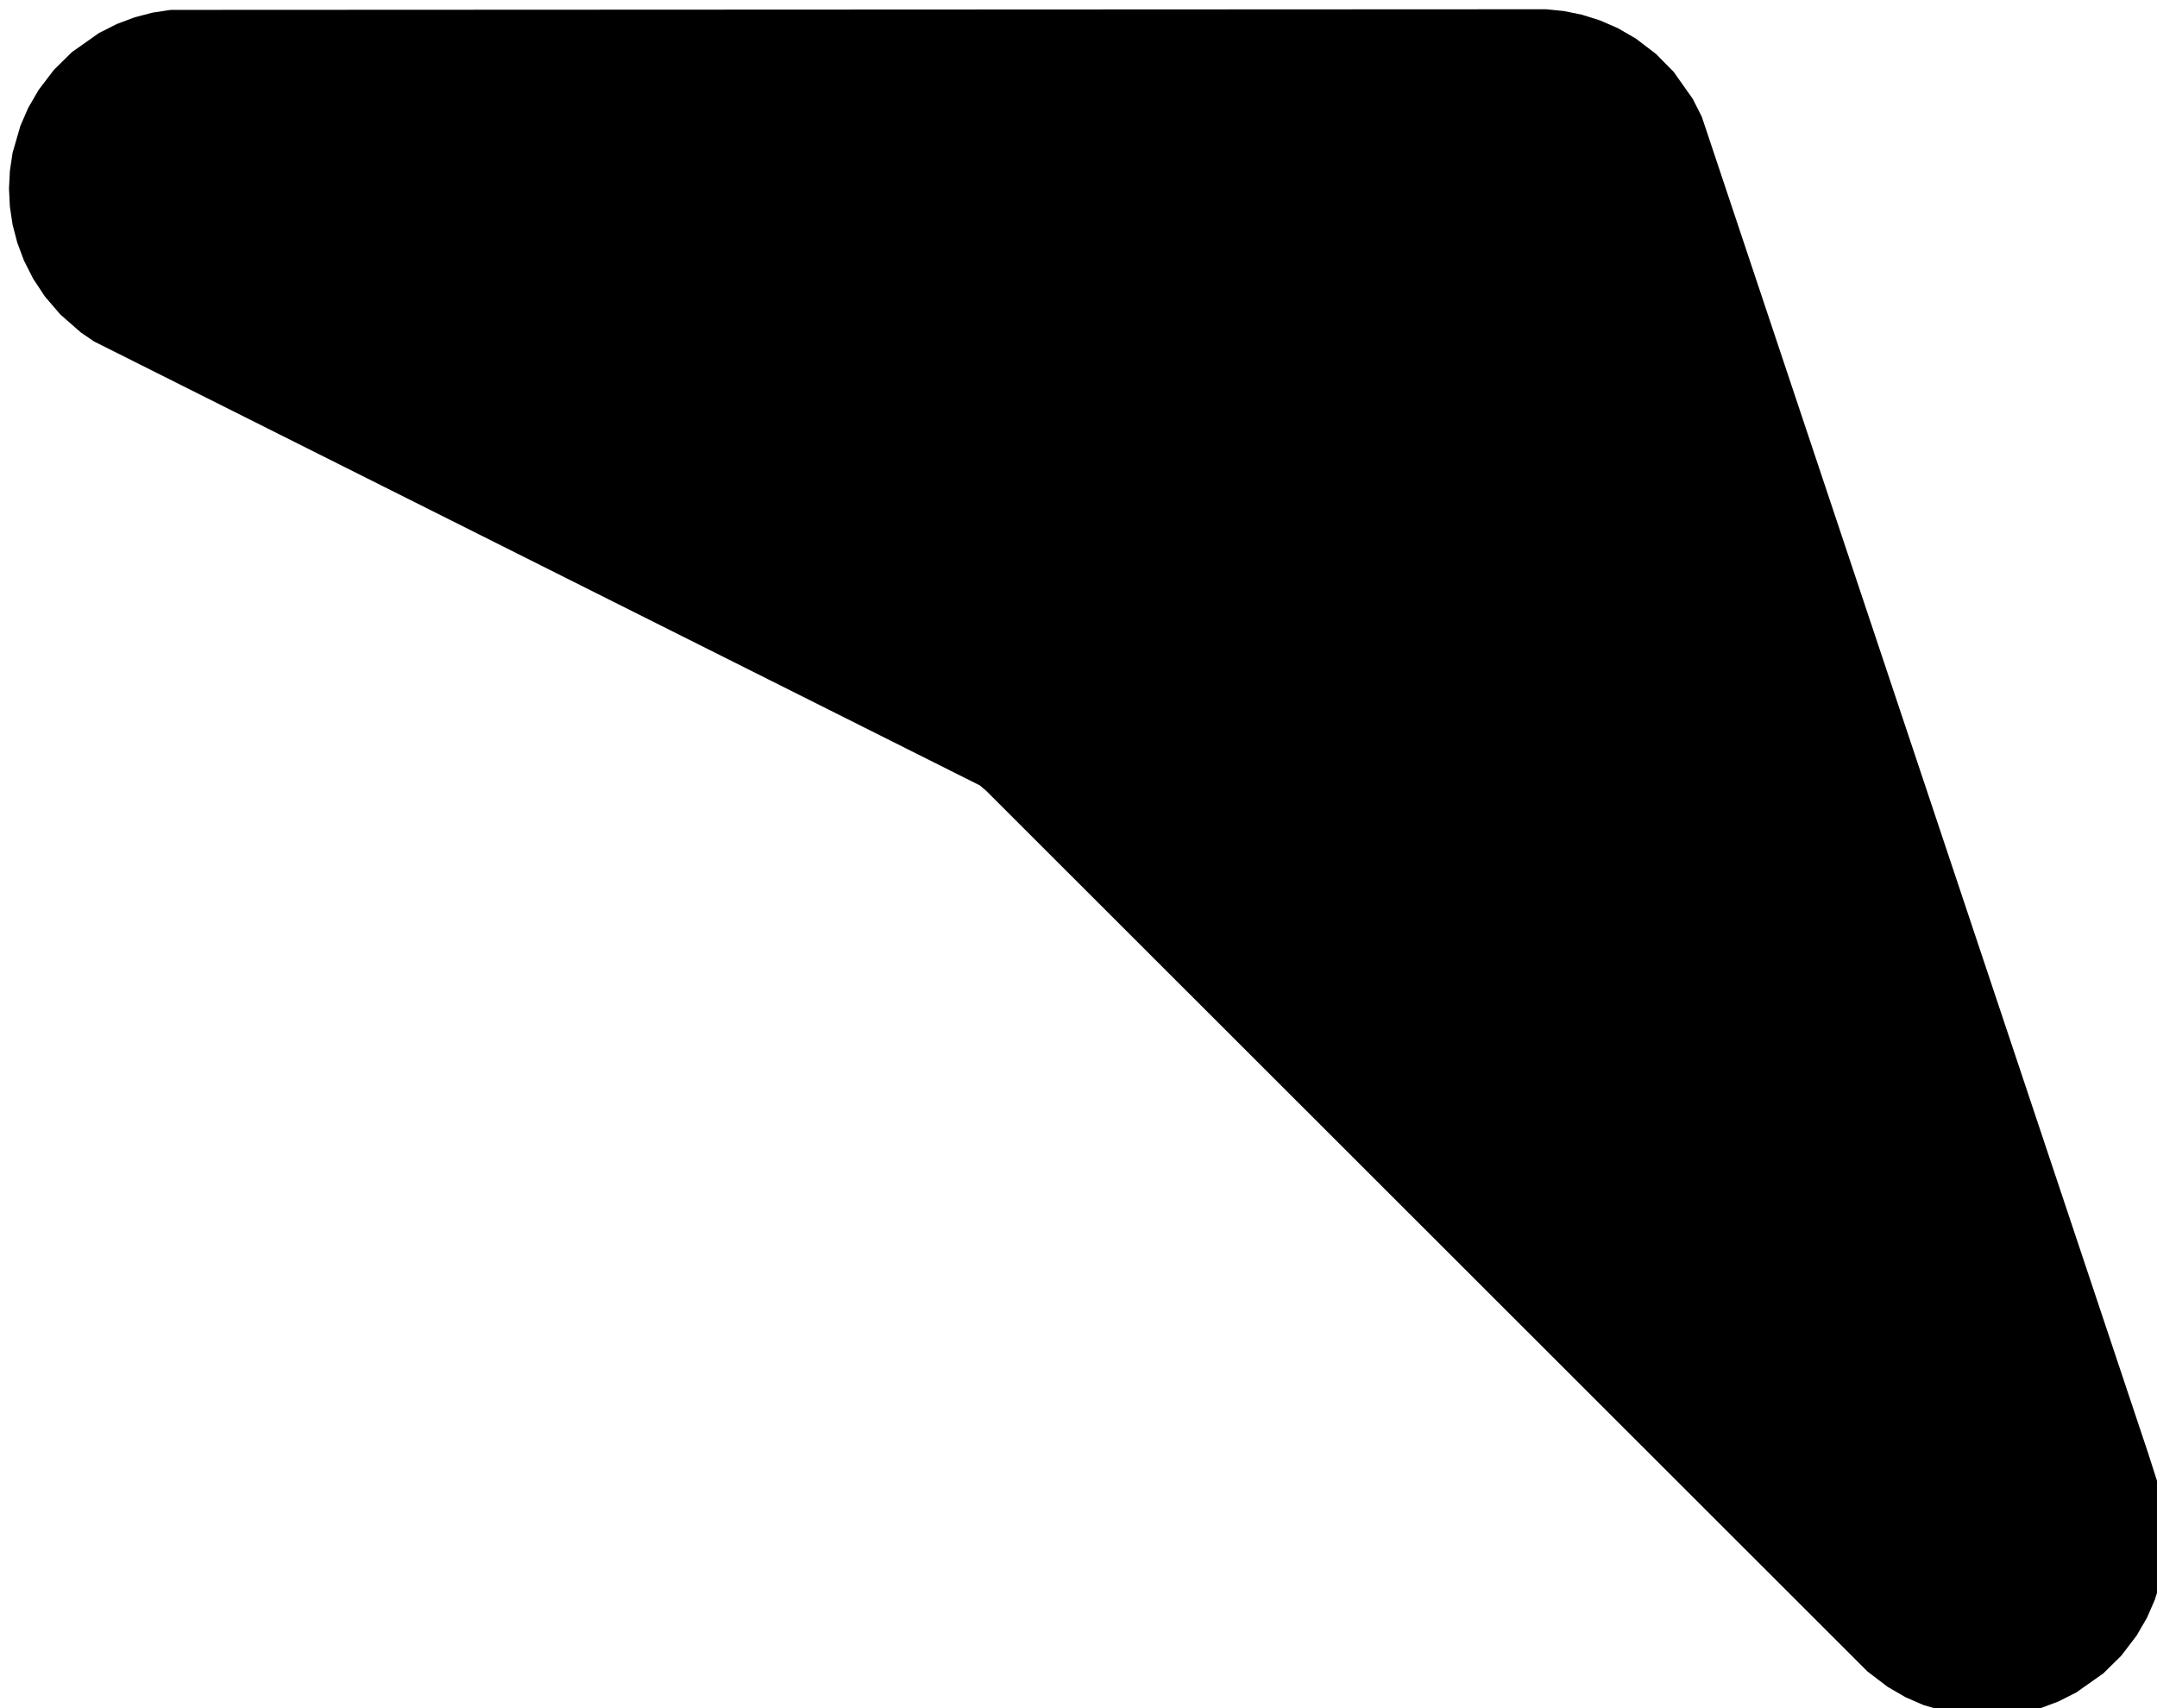
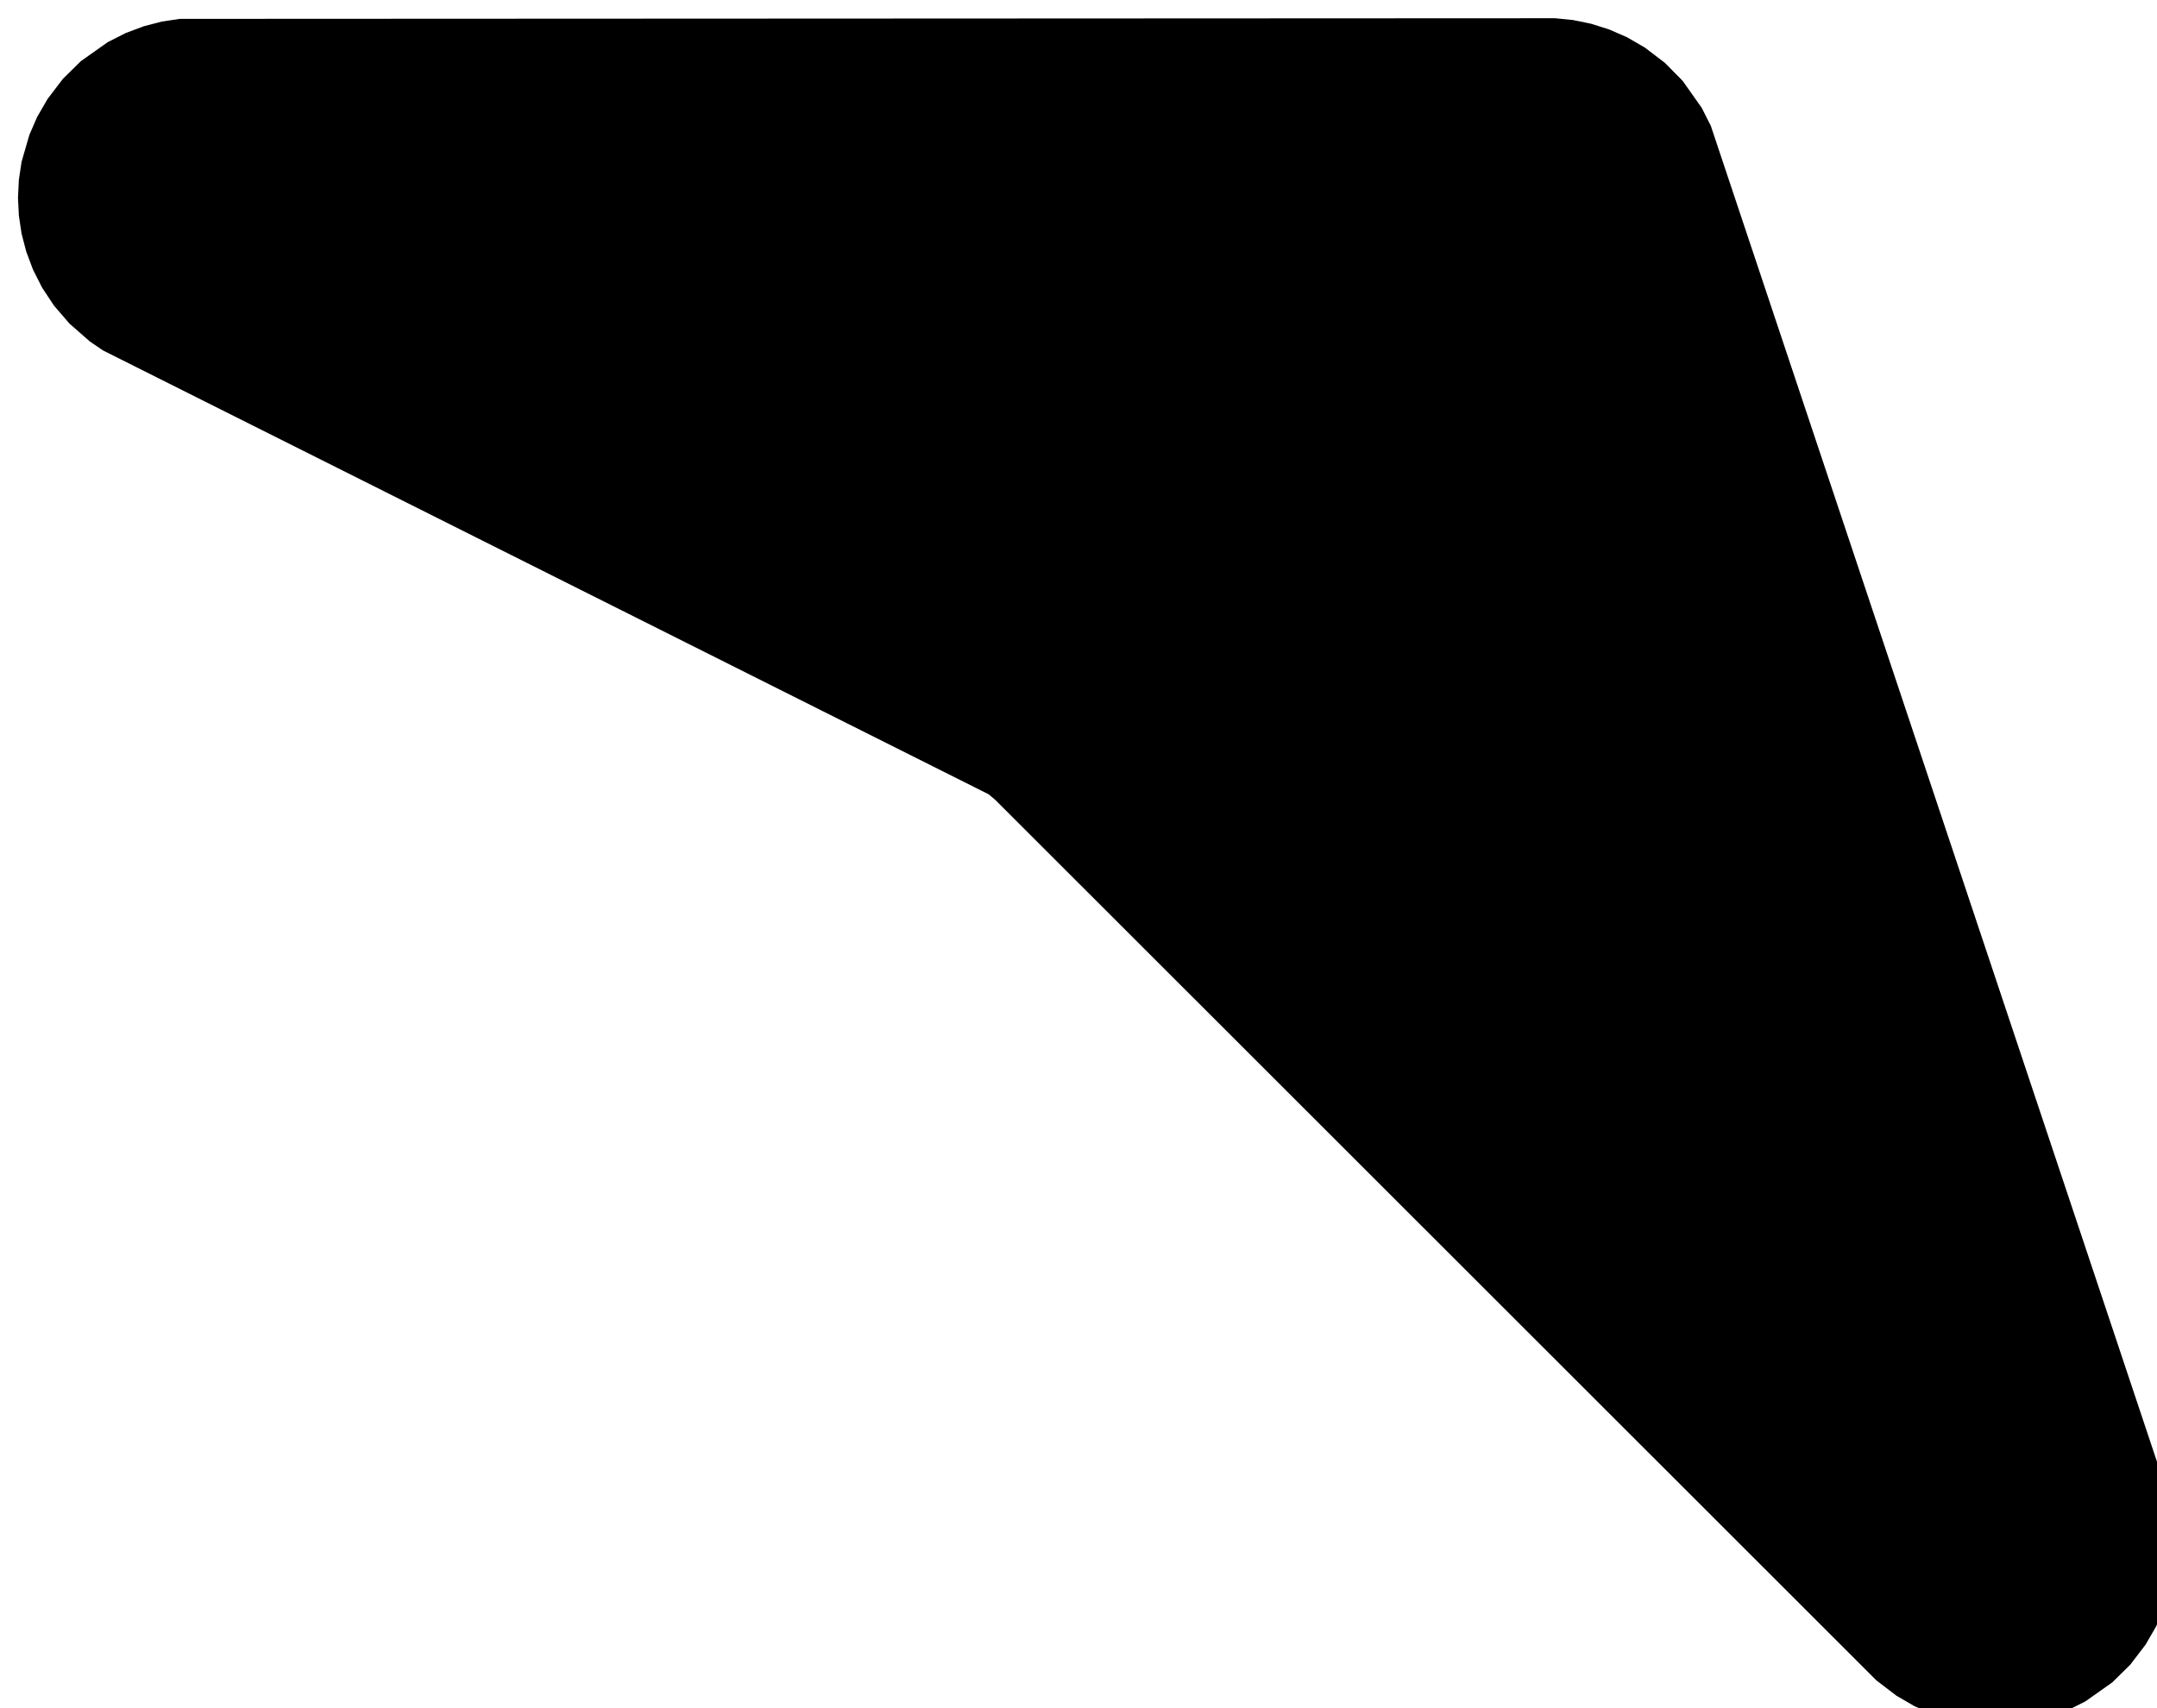
<svg xmlns="http://www.w3.org/2000/svg">
-   <path fill-rule="evenodd" d="M1.00,21.00 L1.10,23.00 L1.40,25.00 L1.92,27.00 L2.67,29.00 L3.68,31.00 L5.00,33.00 L6.72,35.00 L9.00,37.00 L10.47,38.00 L109.00,87.39 L109.72,88.00 L207.77,186.00 L210.00,187.70 L212.00,188.86 L214.00,189.73 L217.00,190.60 L219.00,190.90 L221.00,191.00 L223.00,190.90 L225.00,190.60 L227.00,190.08 L229.00,189.33 L231.00,188.32 L234.00,186.20 L236.00,184.23 L237.70,182.00 L238.86,180.00 L239.73,178.00 L240.36,176.00 L240.77,174.00 L240.97,172.00 L240.97,170.00 L240.77,168.00 L240.36,166.00 L239.00,161.75 L238.75,161.00 L189.33,13.00 L188.32,11.00 L186.20,8.00 L184.23,6.00 L182.00,4.30 L180.00,3.14 L178.00,2.27 L176.00,1.64 L174.00,1.23 L172.00,1.03 L19.00,1.10 L17.00,1.40 L15.00,1.92 L13.00,2.67 L11.00,3.68 L8.00,5.80 L6.00,7.77 L4.30,10.00 L3.14,12.00 L2.27,14.00 L1.40,17.00 L1.10,19.00 L1.00,21.00 " />
+   <path fill-rule="evenodd" d="M2.00,22.00 L2.10,24.00 L2.40,26.00 L2.92,28.00 L3.67,30.00 L4.68,32.00 L6.00,34.00 L7.72,36.00 L10.00,38.00 L11.47,39.00 L110.00,88.39 L110.72,89.00 L208.77,187.00 L211.00,188.70 L213.00,189.86 L215.00,190.73 L218.00,191.60 L220.00,191.90 L222.00,192.00 L224.00,191.90 L226.00,191.60 L228.00,191.08 L230.00,190.33 L232.00,189.32 L235.00,187.20 L237.00,185.23 L238.70,183.00 L239.86,181.00 L240.73,179.00 L241.36,177.00 L241.77,175.00 L241.97,173.00 L241.97,171.00 L241.77,169.00 L241.36,167.00 L240.00,162.75 L239.75,162.00 L190.33,14.00 L189.32,12.00 L187.20,9.00 L185.23,7.00 L183.00,5.30 L181.00,4.14 L179.00,3.27 L177.00,2.64 L175.00,2.23 L173.00,2.03 L20.00,2.10 L18.00,2.40 L16.00,2.92 L14.00,3.67 L12.00,4.68 L9.00,6.80 L7.00,8.77 L5.30,11.00 L4.14,13.00 L3.27,15.00 L2.40,18.00 L2.10,20.00 L2.00,22.00 " />
</svg>
